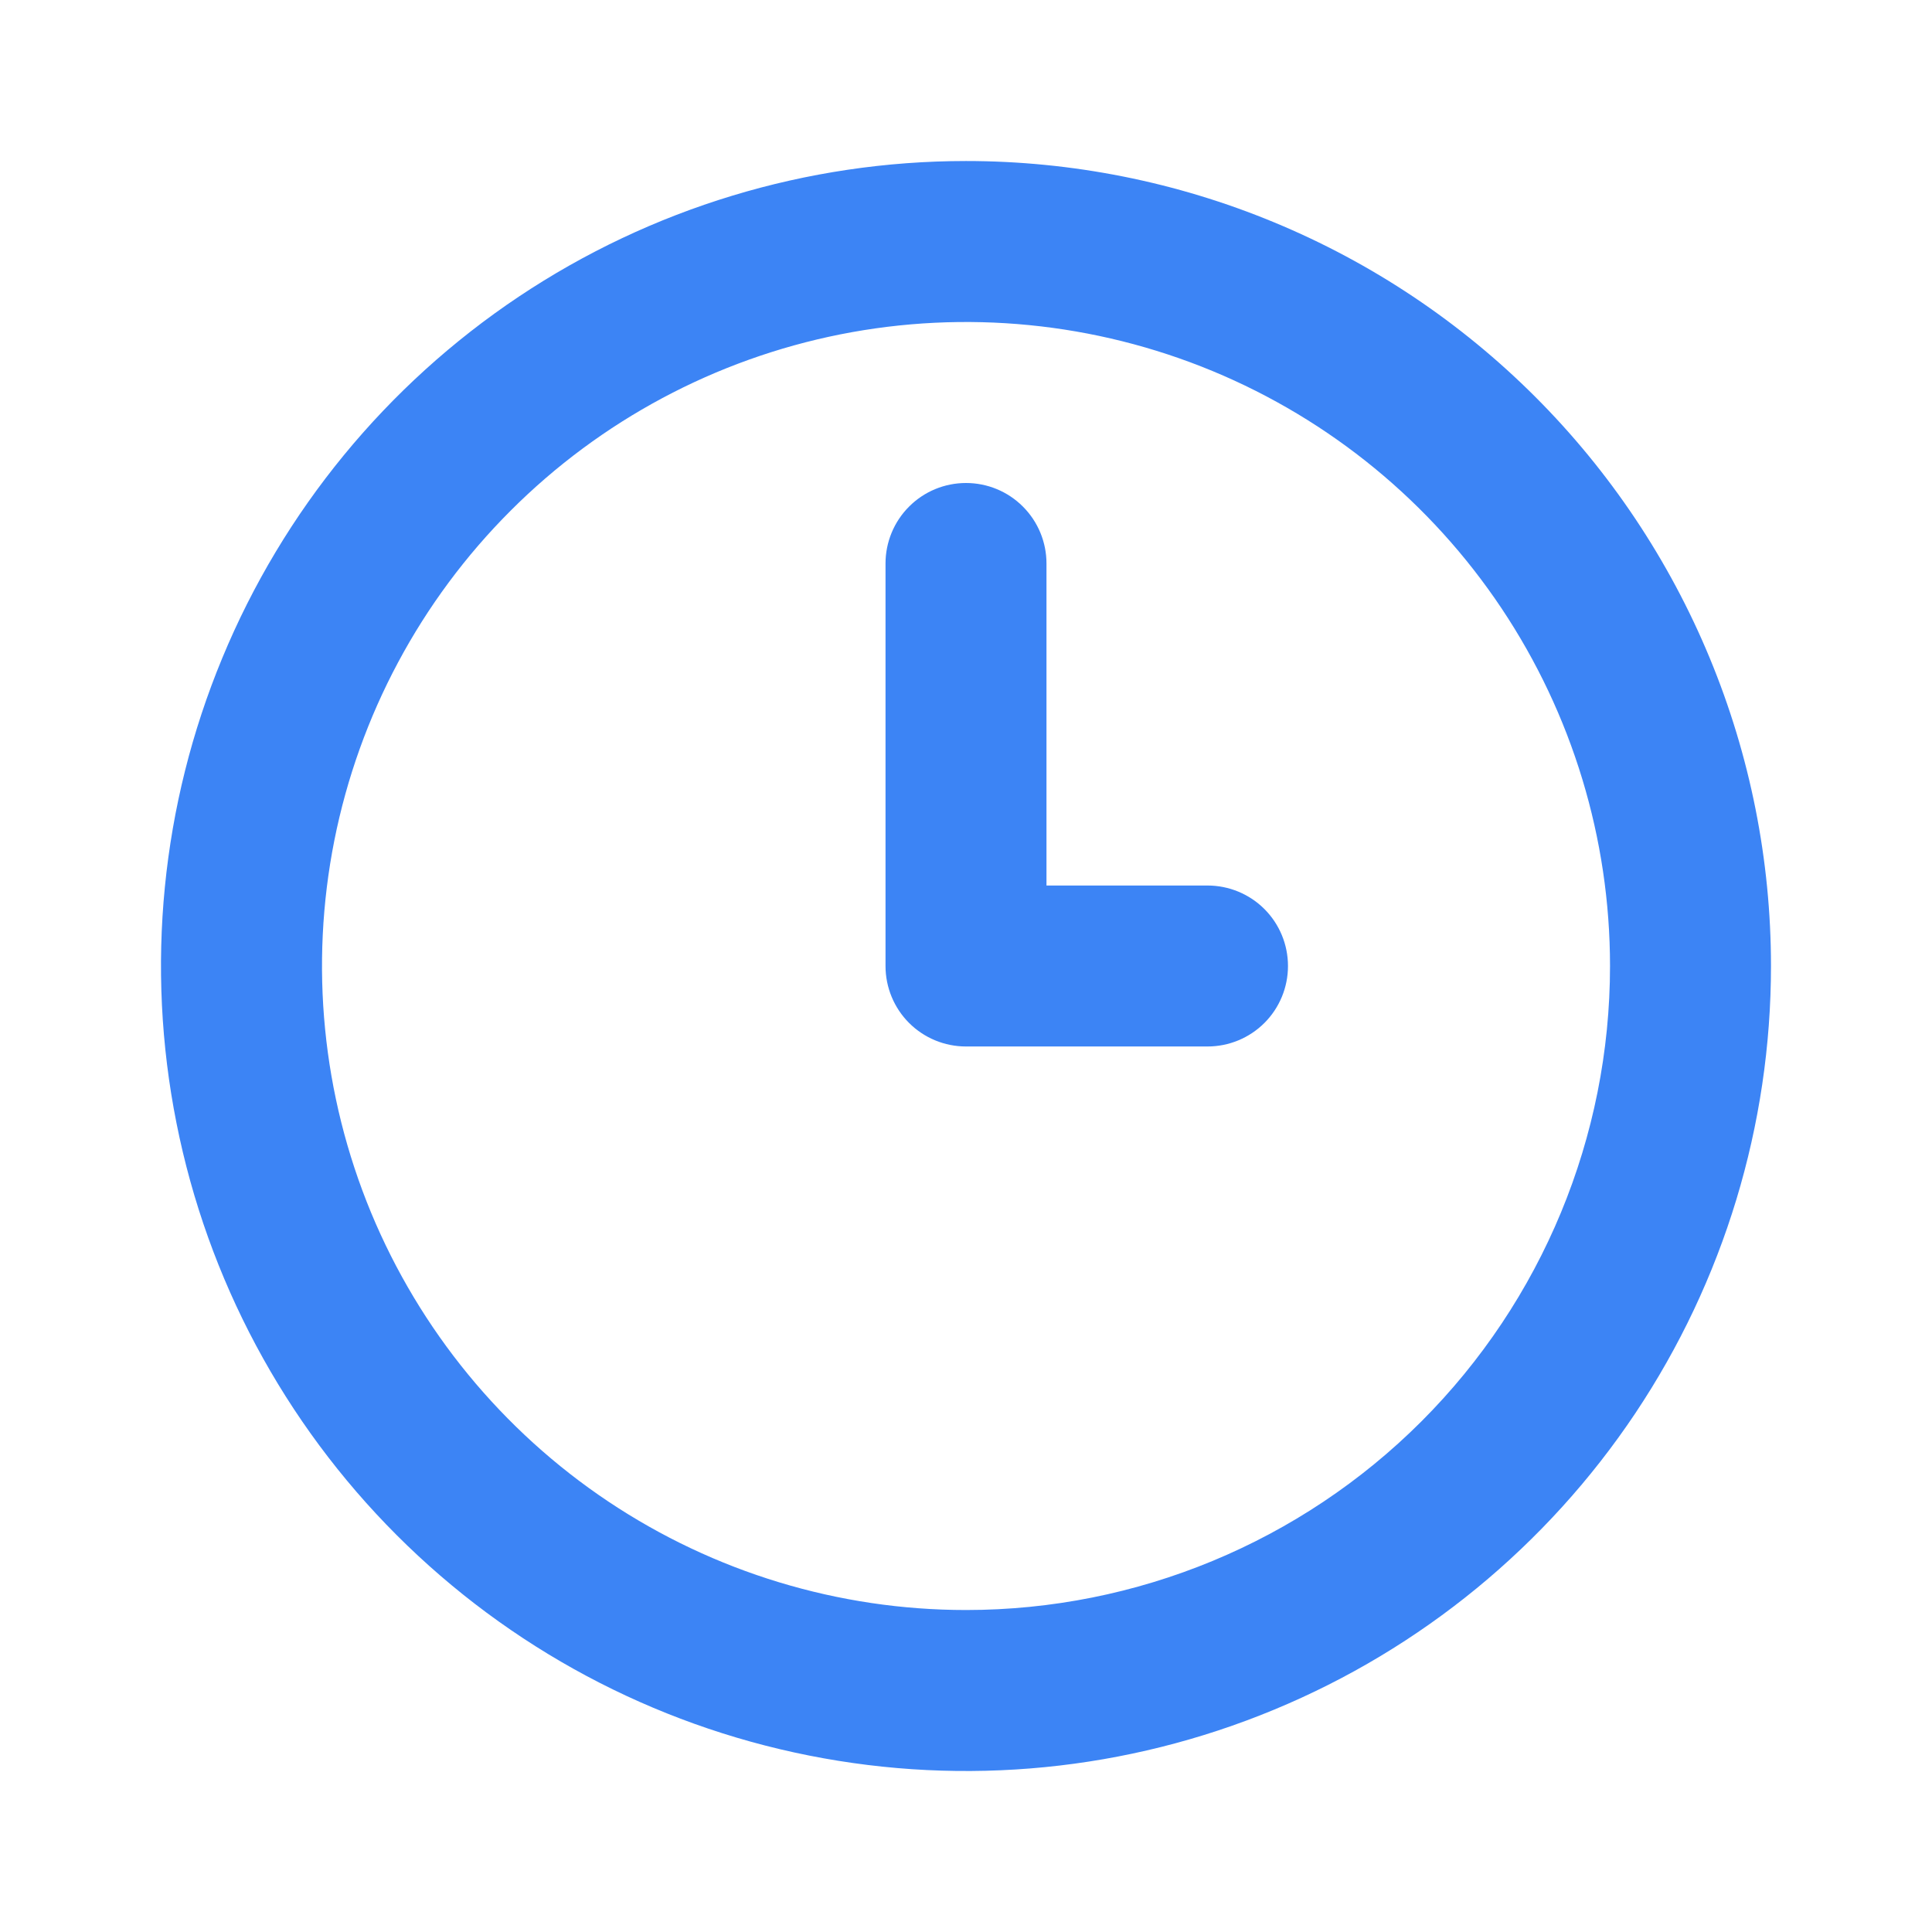
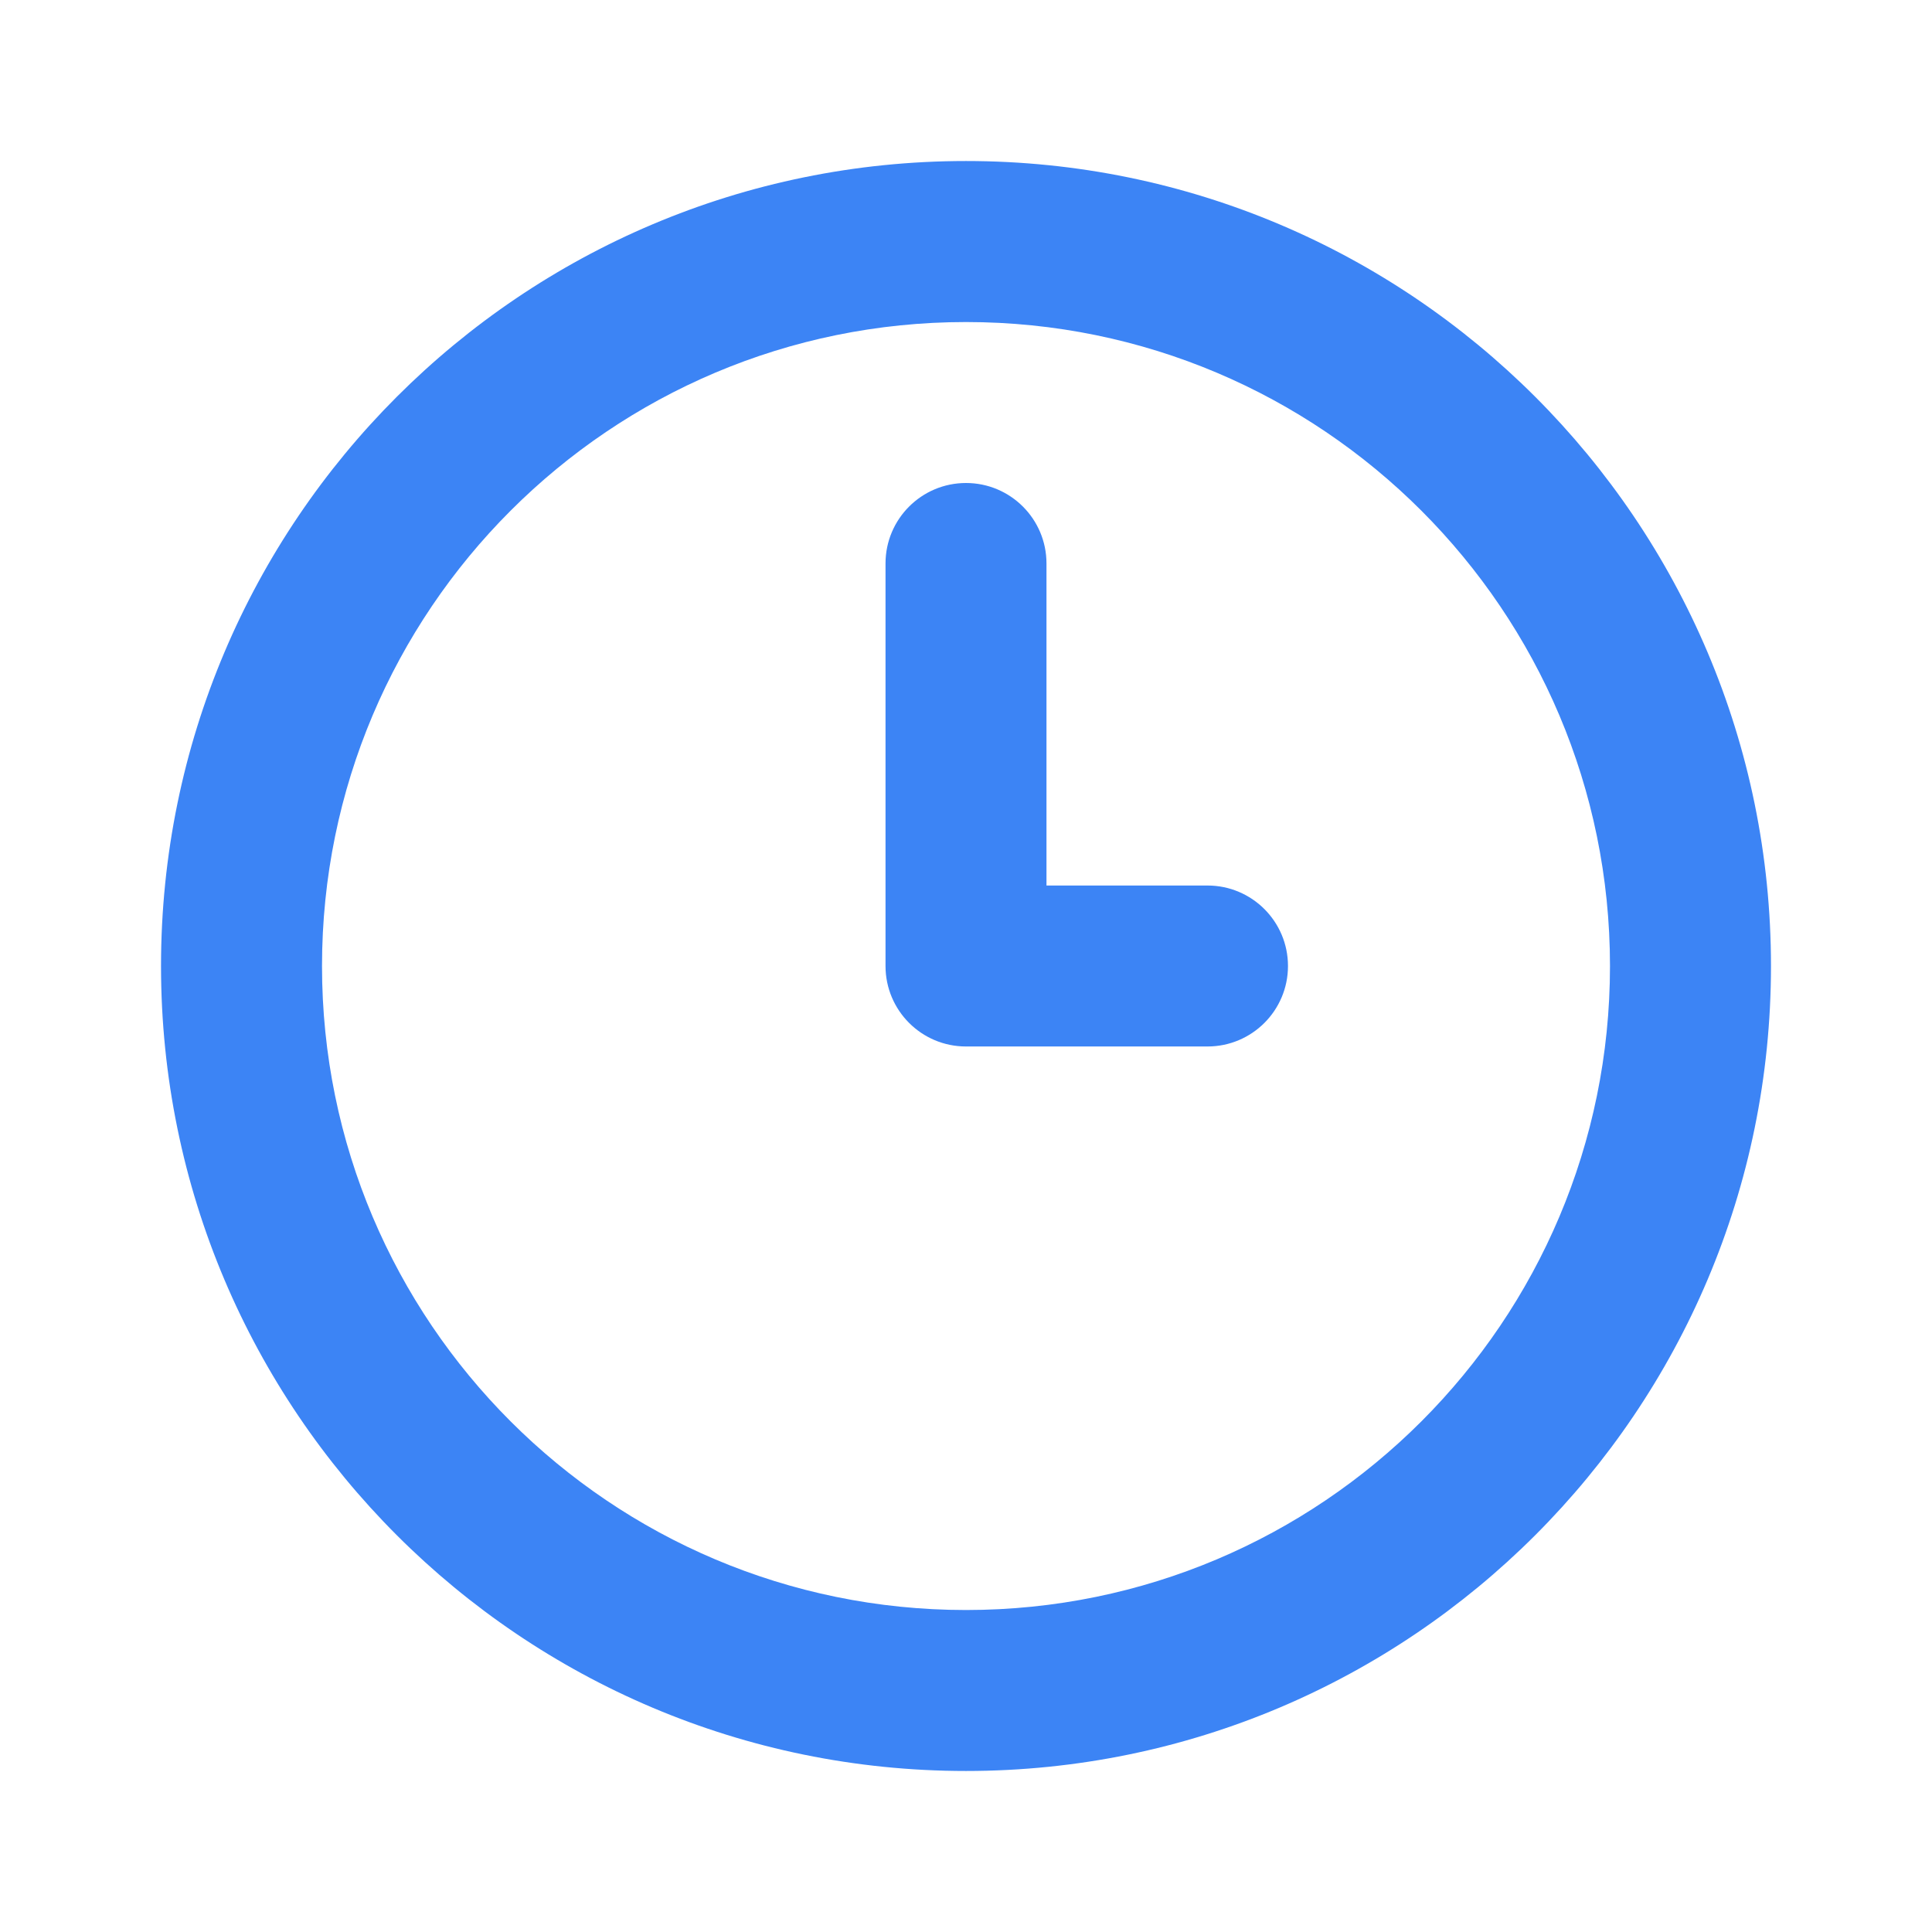
- <svg xmlns="http://www.w3.org/2000/svg" width="32" height="32" viewBox="0 0 32 32" fill="none">
-   <g>
-     <path d="M20 14.667H17.333V9.333C17.333 8.98 17.193 8.641 16.943 8.391C16.693 8.14 16.354 8 16 8C15.646 8 15.307 8.14 15.057 8.391C14.807 8.641 14.667 8.98 14.667 9.333V16C14.667 16.354 14.807 16.693 15.057 16.943C15.307 17.193 15.646 17.333 16 17.333H20C20.354 17.333 20.693 17.193 20.943 16.943C21.193 16.693 21.333 16.354 21.333 16C21.333 15.646 21.193 15.307 20.943 15.057C20.693 14.807 20.354 14.667 20 14.667ZM16 2.667C13.363 2.667 10.785 3.449 8.592 4.914C6.4 6.379 4.691 8.461 3.682 10.898C2.672 13.334 2.408 16.015 2.923 18.601C3.437 21.188 4.707 23.563 6.572 25.428C8.437 27.293 10.812 28.563 13.399 29.077C15.985 29.592 18.666 29.328 21.102 28.318C23.539 27.309 25.621 25.6 27.086 23.408C28.551 21.215 29.333 18.637 29.333 16C29.333 14.249 28.988 12.515 28.318 10.898C27.648 9.28 26.666 7.81 25.428 6.572C24.19 5.334 22.72 4.352 21.102 3.682C19.485 3.012 17.751 2.667 16 2.667V2.667ZM16 26.667C13.89 26.667 11.828 26.041 10.074 24.869C8.32 23.697 6.953 22.031 6.145 20.082C5.338 18.133 5.127 15.988 5.538 13.919C5.95 11.85 6.966 9.949 8.458 8.458C9.949 6.966 11.85 5.95 13.919 5.538C15.988 5.127 18.133 5.338 20.082 6.145C22.031 6.953 23.697 8.32 24.869 10.074C26.041 11.828 26.667 13.89 26.667 16C26.667 18.829 25.543 21.542 23.543 23.543C21.542 25.543 18.829 26.667 16 26.667V26.667Z" fill="#3C84F5" />
-   </g>
+ <svg xmlns="http://www.w3.org/2000/svg" width="32" height="32" fill="none">
+   <path d="M20 14.667h-2.667V9.333a1.333 1.333 0 1 0-2.666 0V16A1.333 1.333 0 0 0 16 17.333h4a1.333 1.333 0 1 0 0-2.666Zm-4-12a13.333 13.333 0 1 0 0 26.666 13.333 13.333 0 0 0 0-26.666Zm0 24a10.666 10.666 0 1 1 0-21.333 10.666 10.666 0 0 1 0 21.333Z" fill="#3C84F5" />
</svg>
